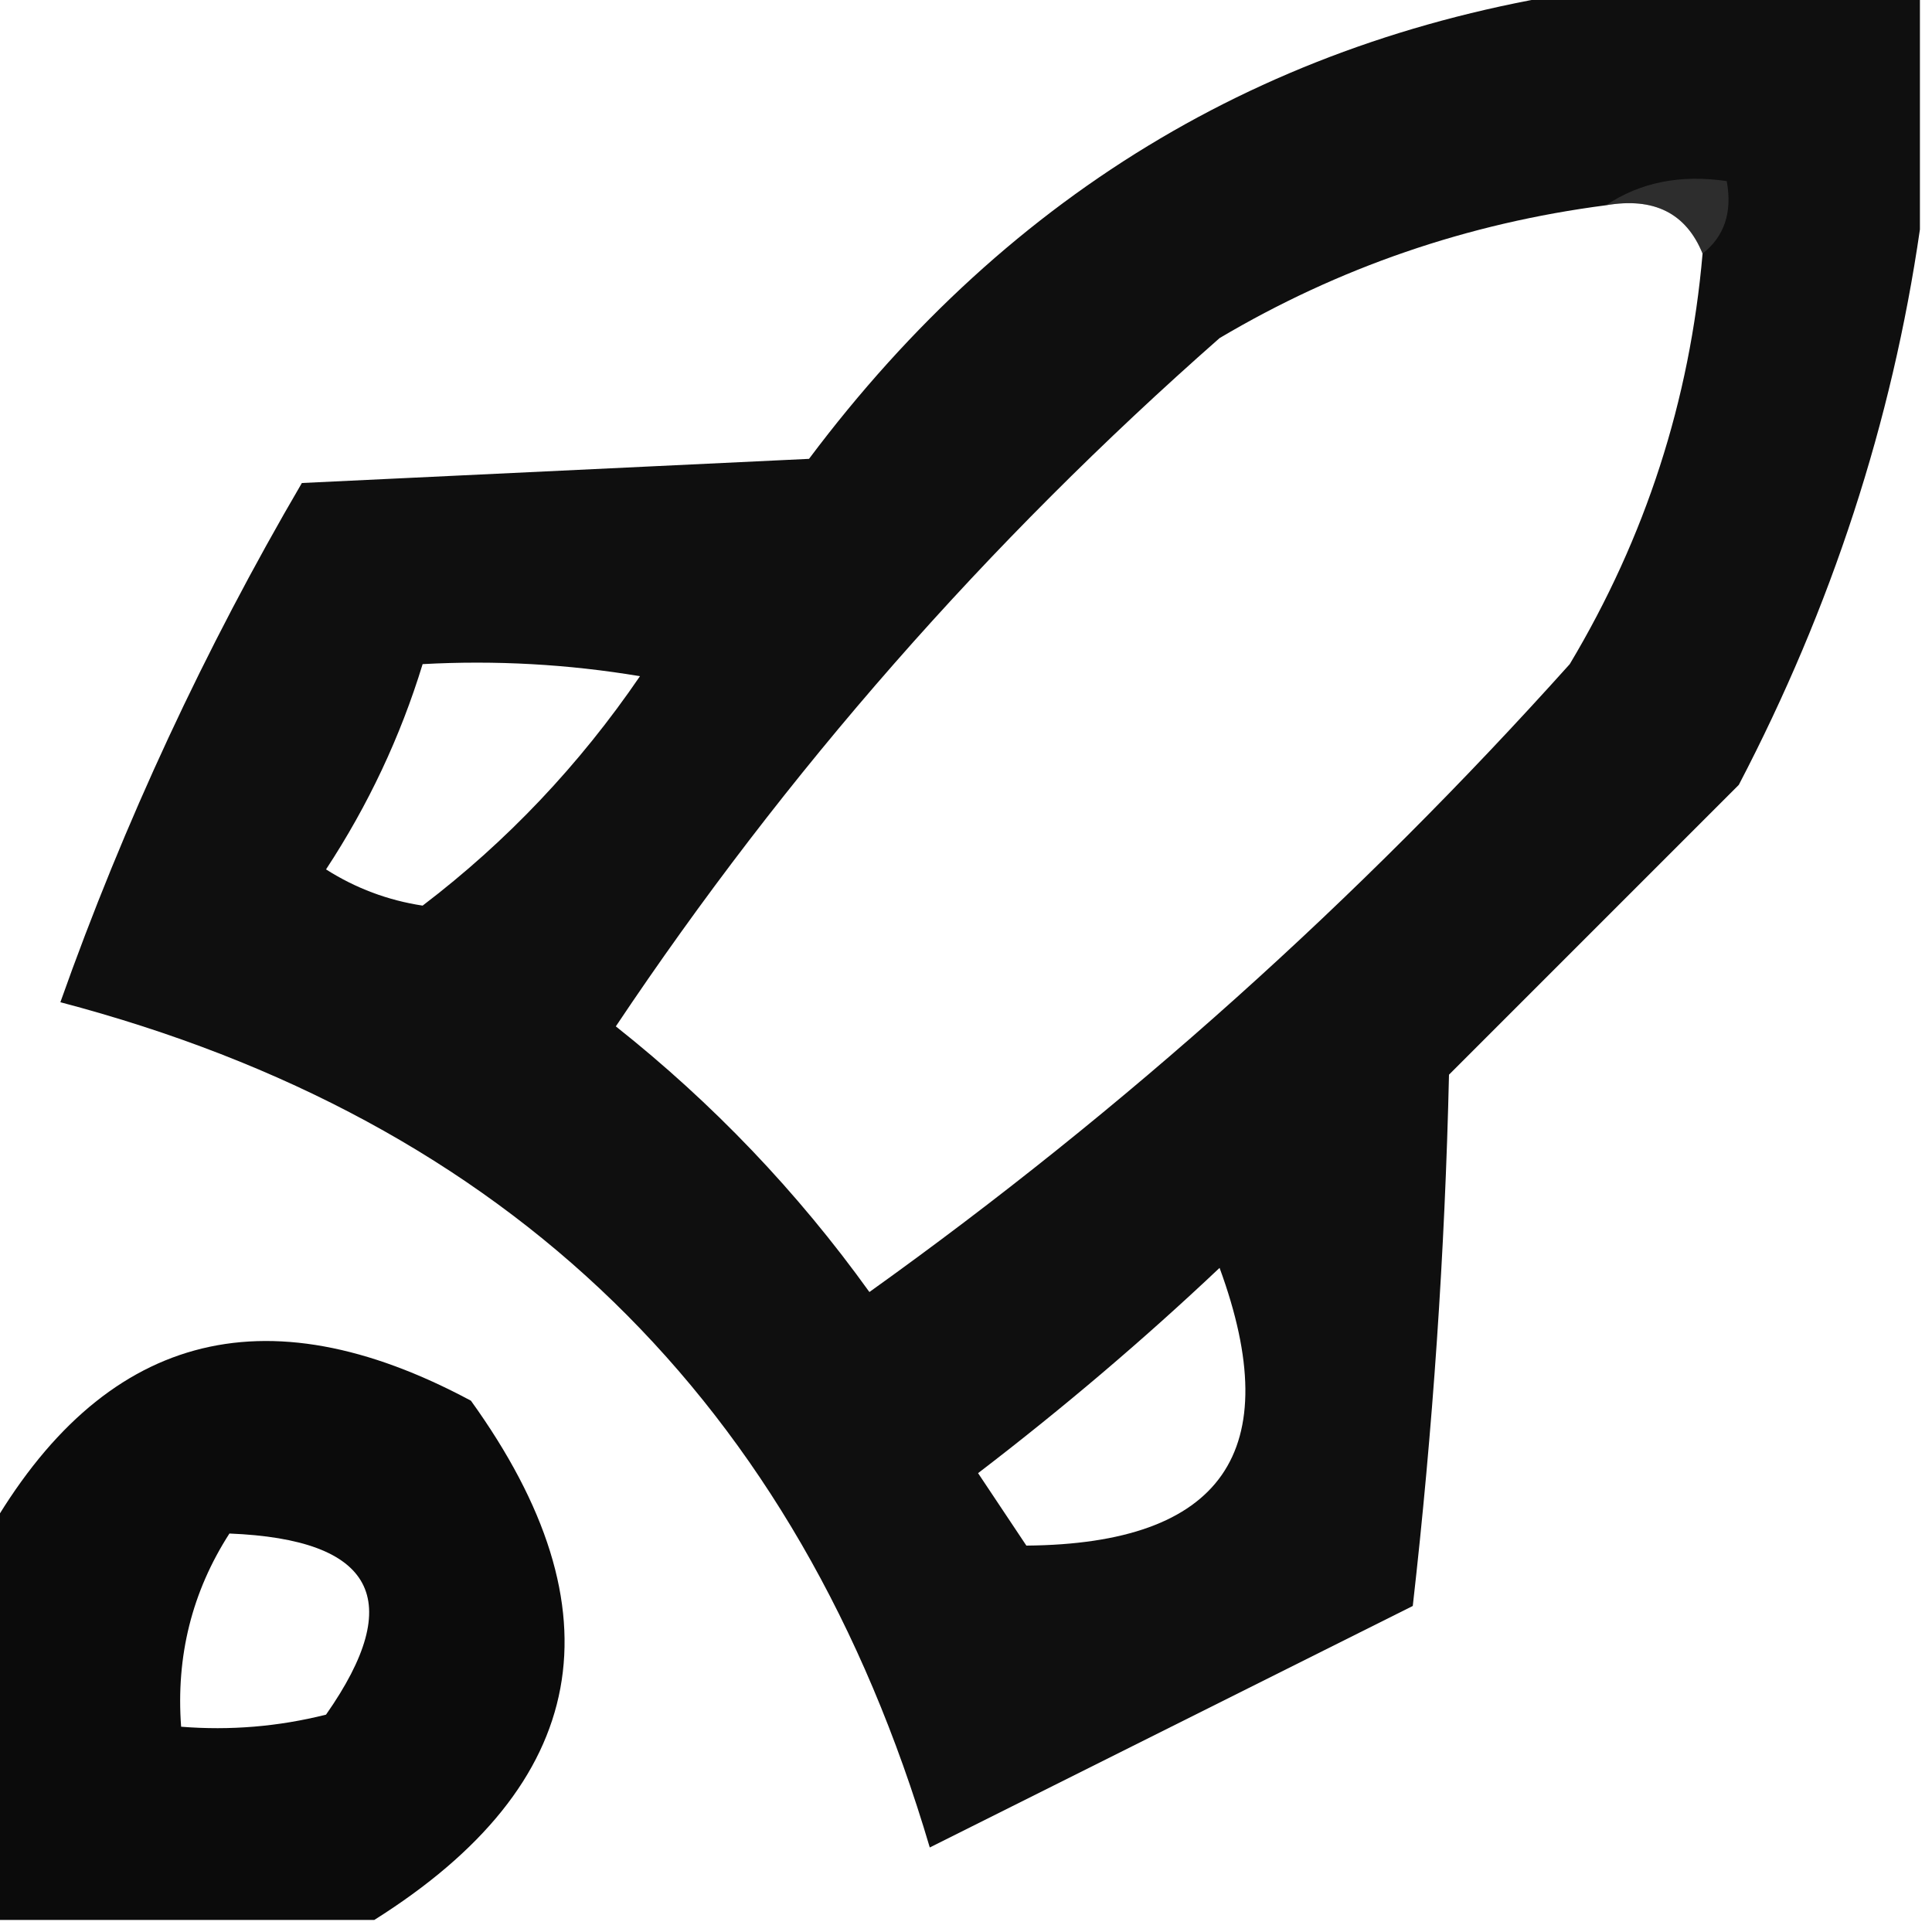
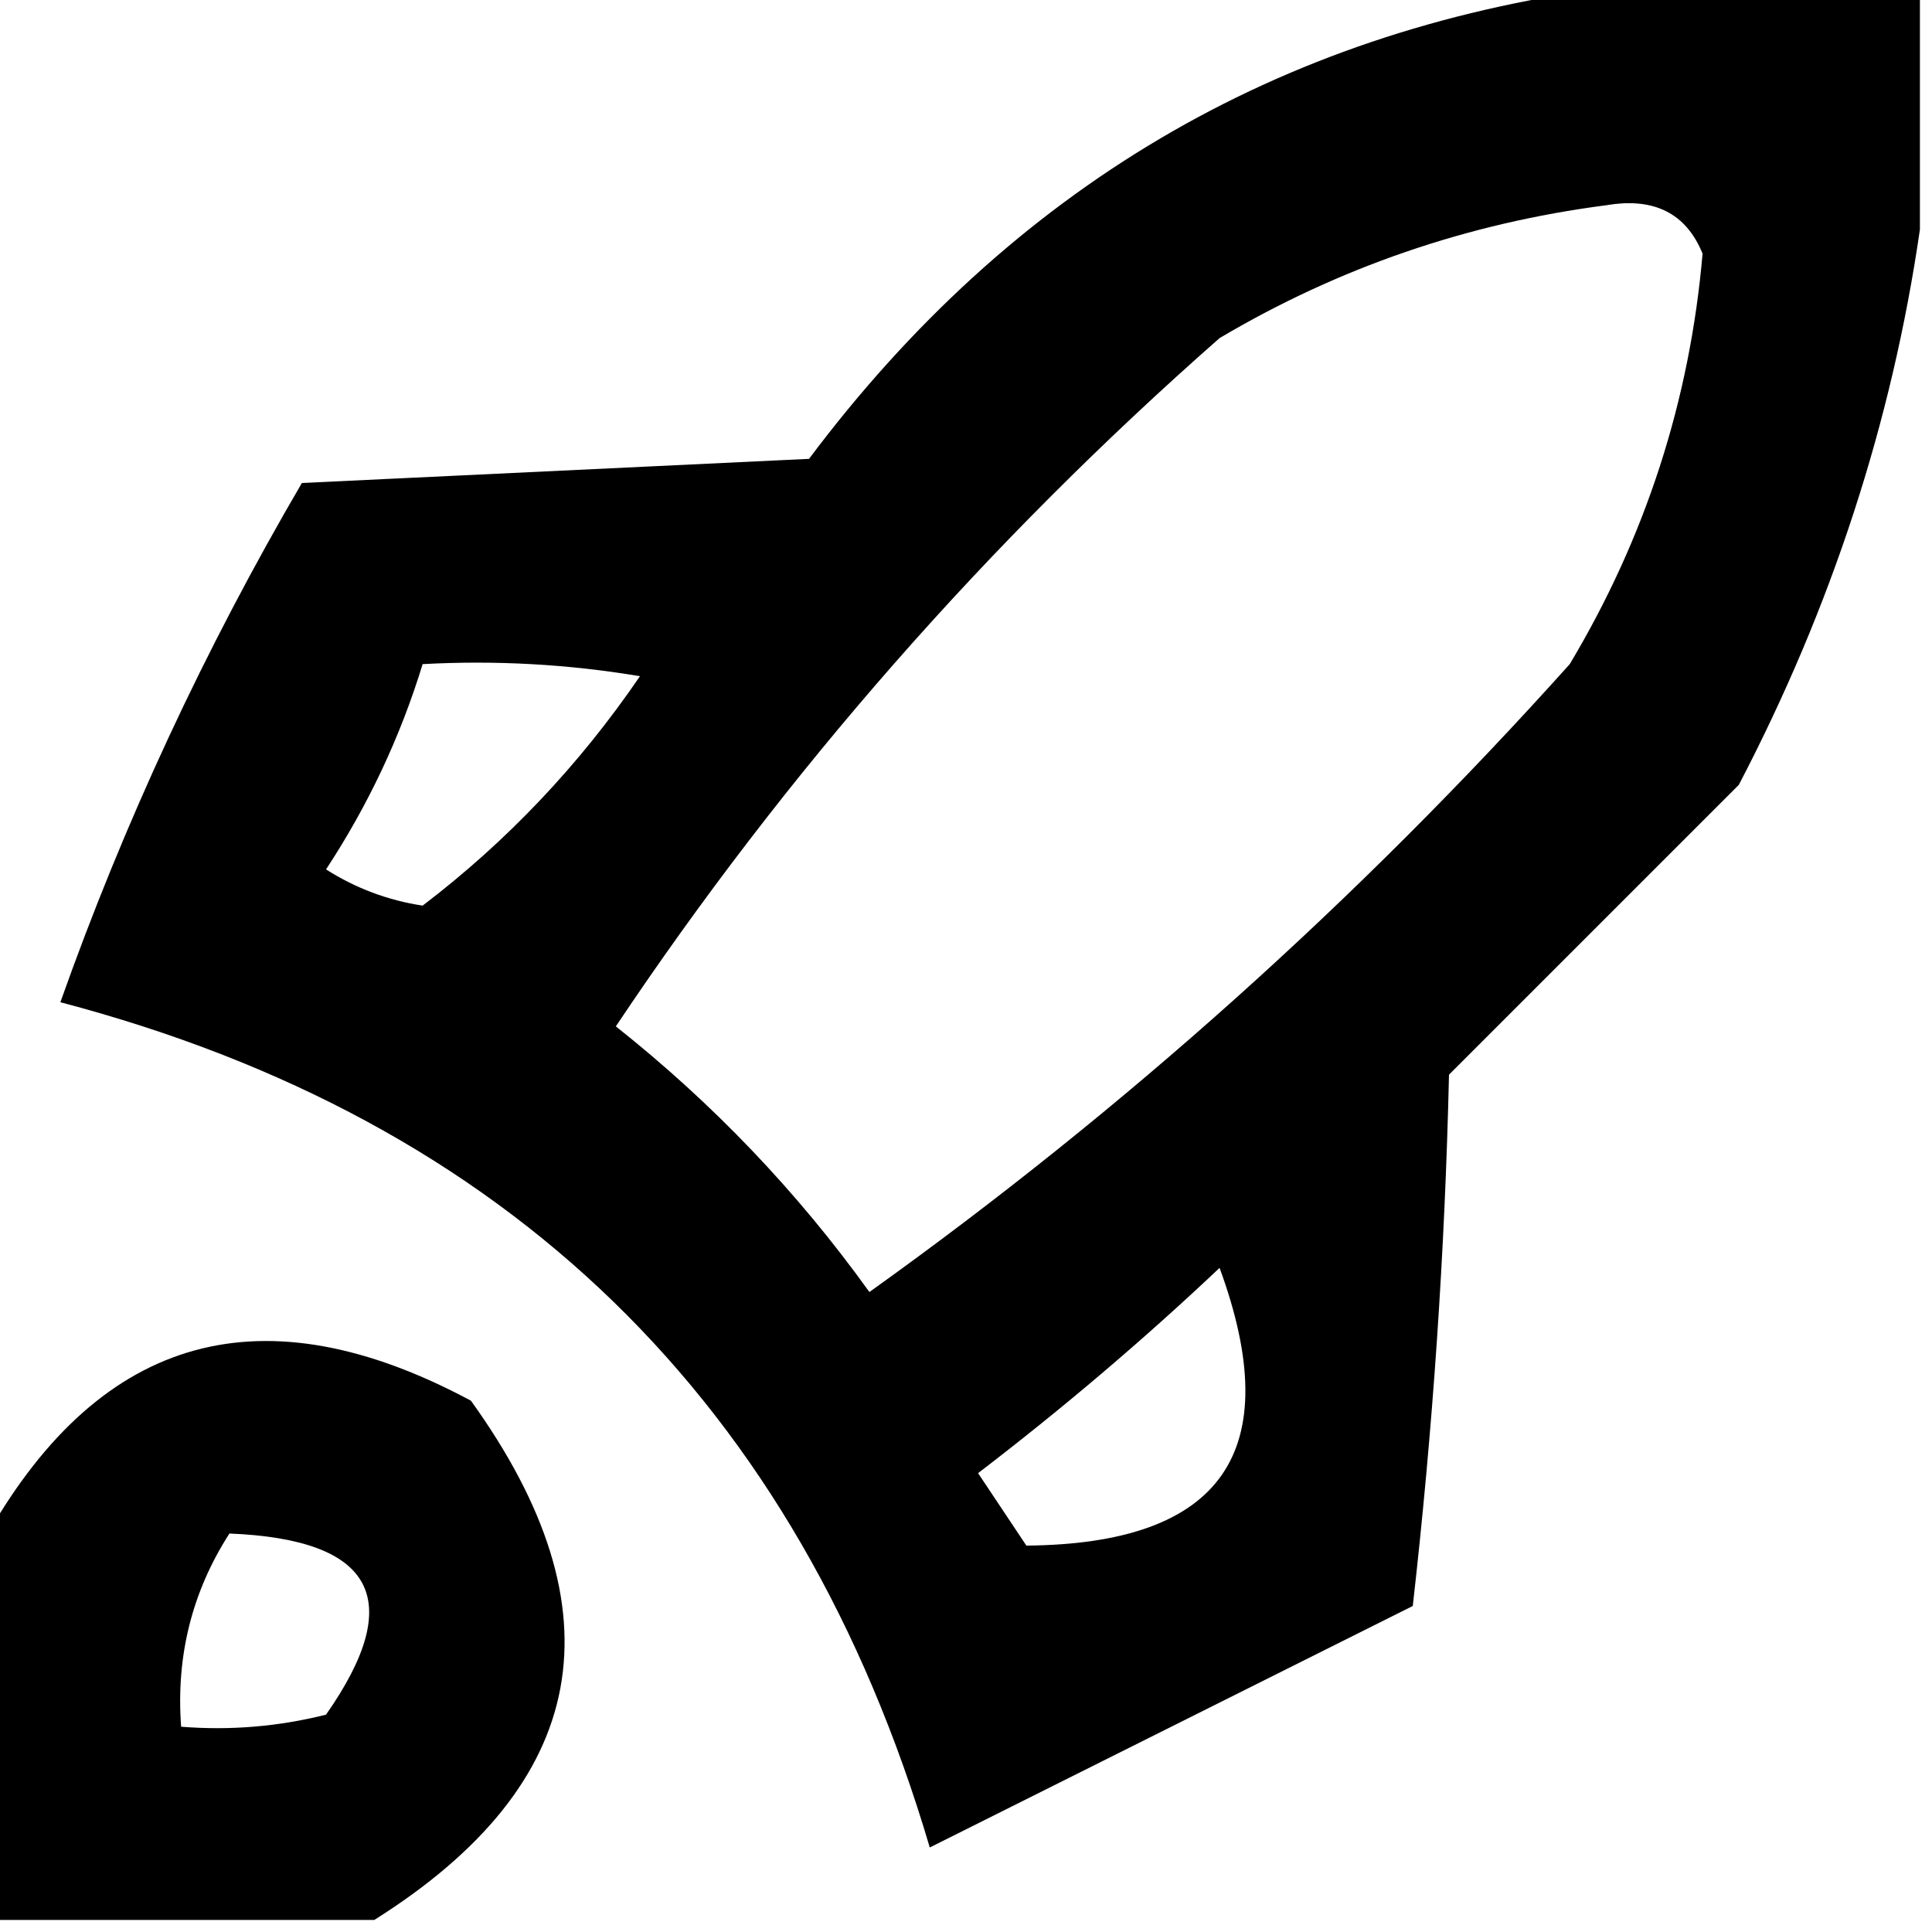
<svg xmlns="http://www.w3.org/2000/svg" version="1.1" width="80px" height="80px" style="shape-rendering:geometricPrecision; text-rendering:geometricPrecision; image-rendering:optimizeQuality; fill-rule:evenodd; clip-rule:evenodd">
  <g>
-     <path style="opacity:1" fill="#0f0f0f" d="M 66.5,-0.5 C 70.833,-0.5 75.167,-0.5 79.5,-0.5C 79.5,2.833 79.5,6.167 79.5,9.5C 78.345,17.468 75.845,25.135 72,32.5C 68,36.5 64,40.5 60,44.5C 59.831,51.856 59.331,59.189 58.5,66.5C 51.833,69.833 45.167,73.167 38.5,76.5C 33.049,58.048 21.049,46.382 2.5,41.5C 5.14,34.05 8.474,26.884 12.5,20C 19.5,19.667 26.5,19.333 33.5,19C 41.882,7.818 52.882,1.318 66.5,-0.5 Z M 66.5,8.5 C 68.483,8.157 69.817,8.824 70.5,10.5C 69.974,16.579 68.141,22.245 65,27.5C 56.227,37.278 46.561,45.945 36,53.5C 33.02,49.352 29.52,45.686 25.5,42.5C 32.538,31.969 40.871,22.469 50.5,14C 55.435,11.077 60.768,9.244 66.5,8.5 Z M 17.5,27.5 C 20.518,27.335 23.518,27.502 26.5,28C 23.992,31.673 20.992,34.84 17.5,37.5C 16.062,37.281 14.729,36.781 13.5,36C 15.246,33.341 16.58,30.508 17.5,27.5 Z M 50.5,52.5 C 53.288,60.1 50.621,63.933 42.5,64C 41.833,63 41.167,62 40.5,61C 44.025,58.302 47.358,55.469 50.5,52.5 Z" />
+     <path style="opacity:1" fill="currentColor" d="M 66.5,-0.5 C 70.833,-0.5 75.167,-0.5 79.5,-0.5C 79.5,2.833 79.5,6.167 79.5,9.5C 78.345,17.468 75.845,25.135 72,32.5C 68,36.5 64,40.5 60,44.5C 59.831,51.856 59.331,59.189 58.5,66.5C 51.833,69.833 45.167,73.167 38.5,76.5C 33.049,58.048 21.049,46.382 2.5,41.5C 5.14,34.05 8.474,26.884 12.5,20C 19.5,19.667 26.5,19.333 33.5,19C 41.882,7.818 52.882,1.318 66.5,-0.5 Z M 66.5,8.5 C 68.483,8.157 69.817,8.824 70.5,10.5C 69.974,16.579 68.141,22.245 65,27.5C 56.227,37.278 46.561,45.945 36,53.5C 33.02,49.352 29.52,45.686 25.5,42.5C 32.538,31.969 40.871,22.469 50.5,14C 55.435,11.077 60.768,9.244 66.5,8.5 Z M 17.5,27.5 C 20.518,27.335 23.518,27.502 26.5,28C 23.992,31.673 20.992,34.84 17.5,37.5C 16.062,37.281 14.729,36.781 13.5,36C 15.246,33.341 16.58,30.508 17.5,27.5 Z M 50.5,52.5 C 53.288,60.1 50.621,63.933 42.5,64C 41.833,63 41.167,62 40.5,61C 44.025,58.302 47.358,55.469 50.5,52.5 Z" />
  </g>
  <g>
-     <path style="opacity:0.302" fill="#757575" d="M 66.5,8.5 C 67.919,7.549 69.585,7.216 71.5,7.5C 71.737,8.791 71.404,9.791 70.5,10.5C 69.817,8.824 68.483,8.157 66.5,8.5 Z" />
+     <path style="opacity:0.302" fill="currentColor" d="M 66.5,8.5 C 67.919,7.549 69.585,7.216 71.5,7.5C 71.737,8.791 71.404,9.791 70.5,10.5C 69.817,8.824 68.483,8.157 66.5,8.5 Z" />
  </g>
  <g>
-     <path style="opacity:1" fill="#0b0b0b" d="M 15.5,79.5 C 10.167,79.5 4.833,79.5 -0.5,79.5C -0.5,74.167 -0.5,68.833 -0.5,63.5C 4.239,55.226 10.906,53.392 19.5,58C 25.77,66.71 24.437,73.876 15.5,79.5 Z M 9.5,63.5 C 15.501,63.741 16.834,66.241 13.5,71C 11.527,71.496 9.527,71.662 7.5,71.5C 7.283,68.579 7.949,65.913 9.5,63.5 Z" />
+     <path style="opacity:1" fill="currentColor" d="M 15.5,79.5 C 10.167,79.5 4.833,79.5 -0.5,79.5C -0.5,74.167 -0.5,68.833 -0.5,63.5C 4.239,55.226 10.906,53.392 19.5,58C 25.77,66.71 24.437,73.876 15.5,79.5 Z M 9.5,63.5 C 15.501,63.741 16.834,66.241 13.5,71C 11.527,71.496 9.527,71.662 7.5,71.5C 7.283,68.579 7.949,65.913 9.5,63.5 Z" />
  </g>
</svg>
